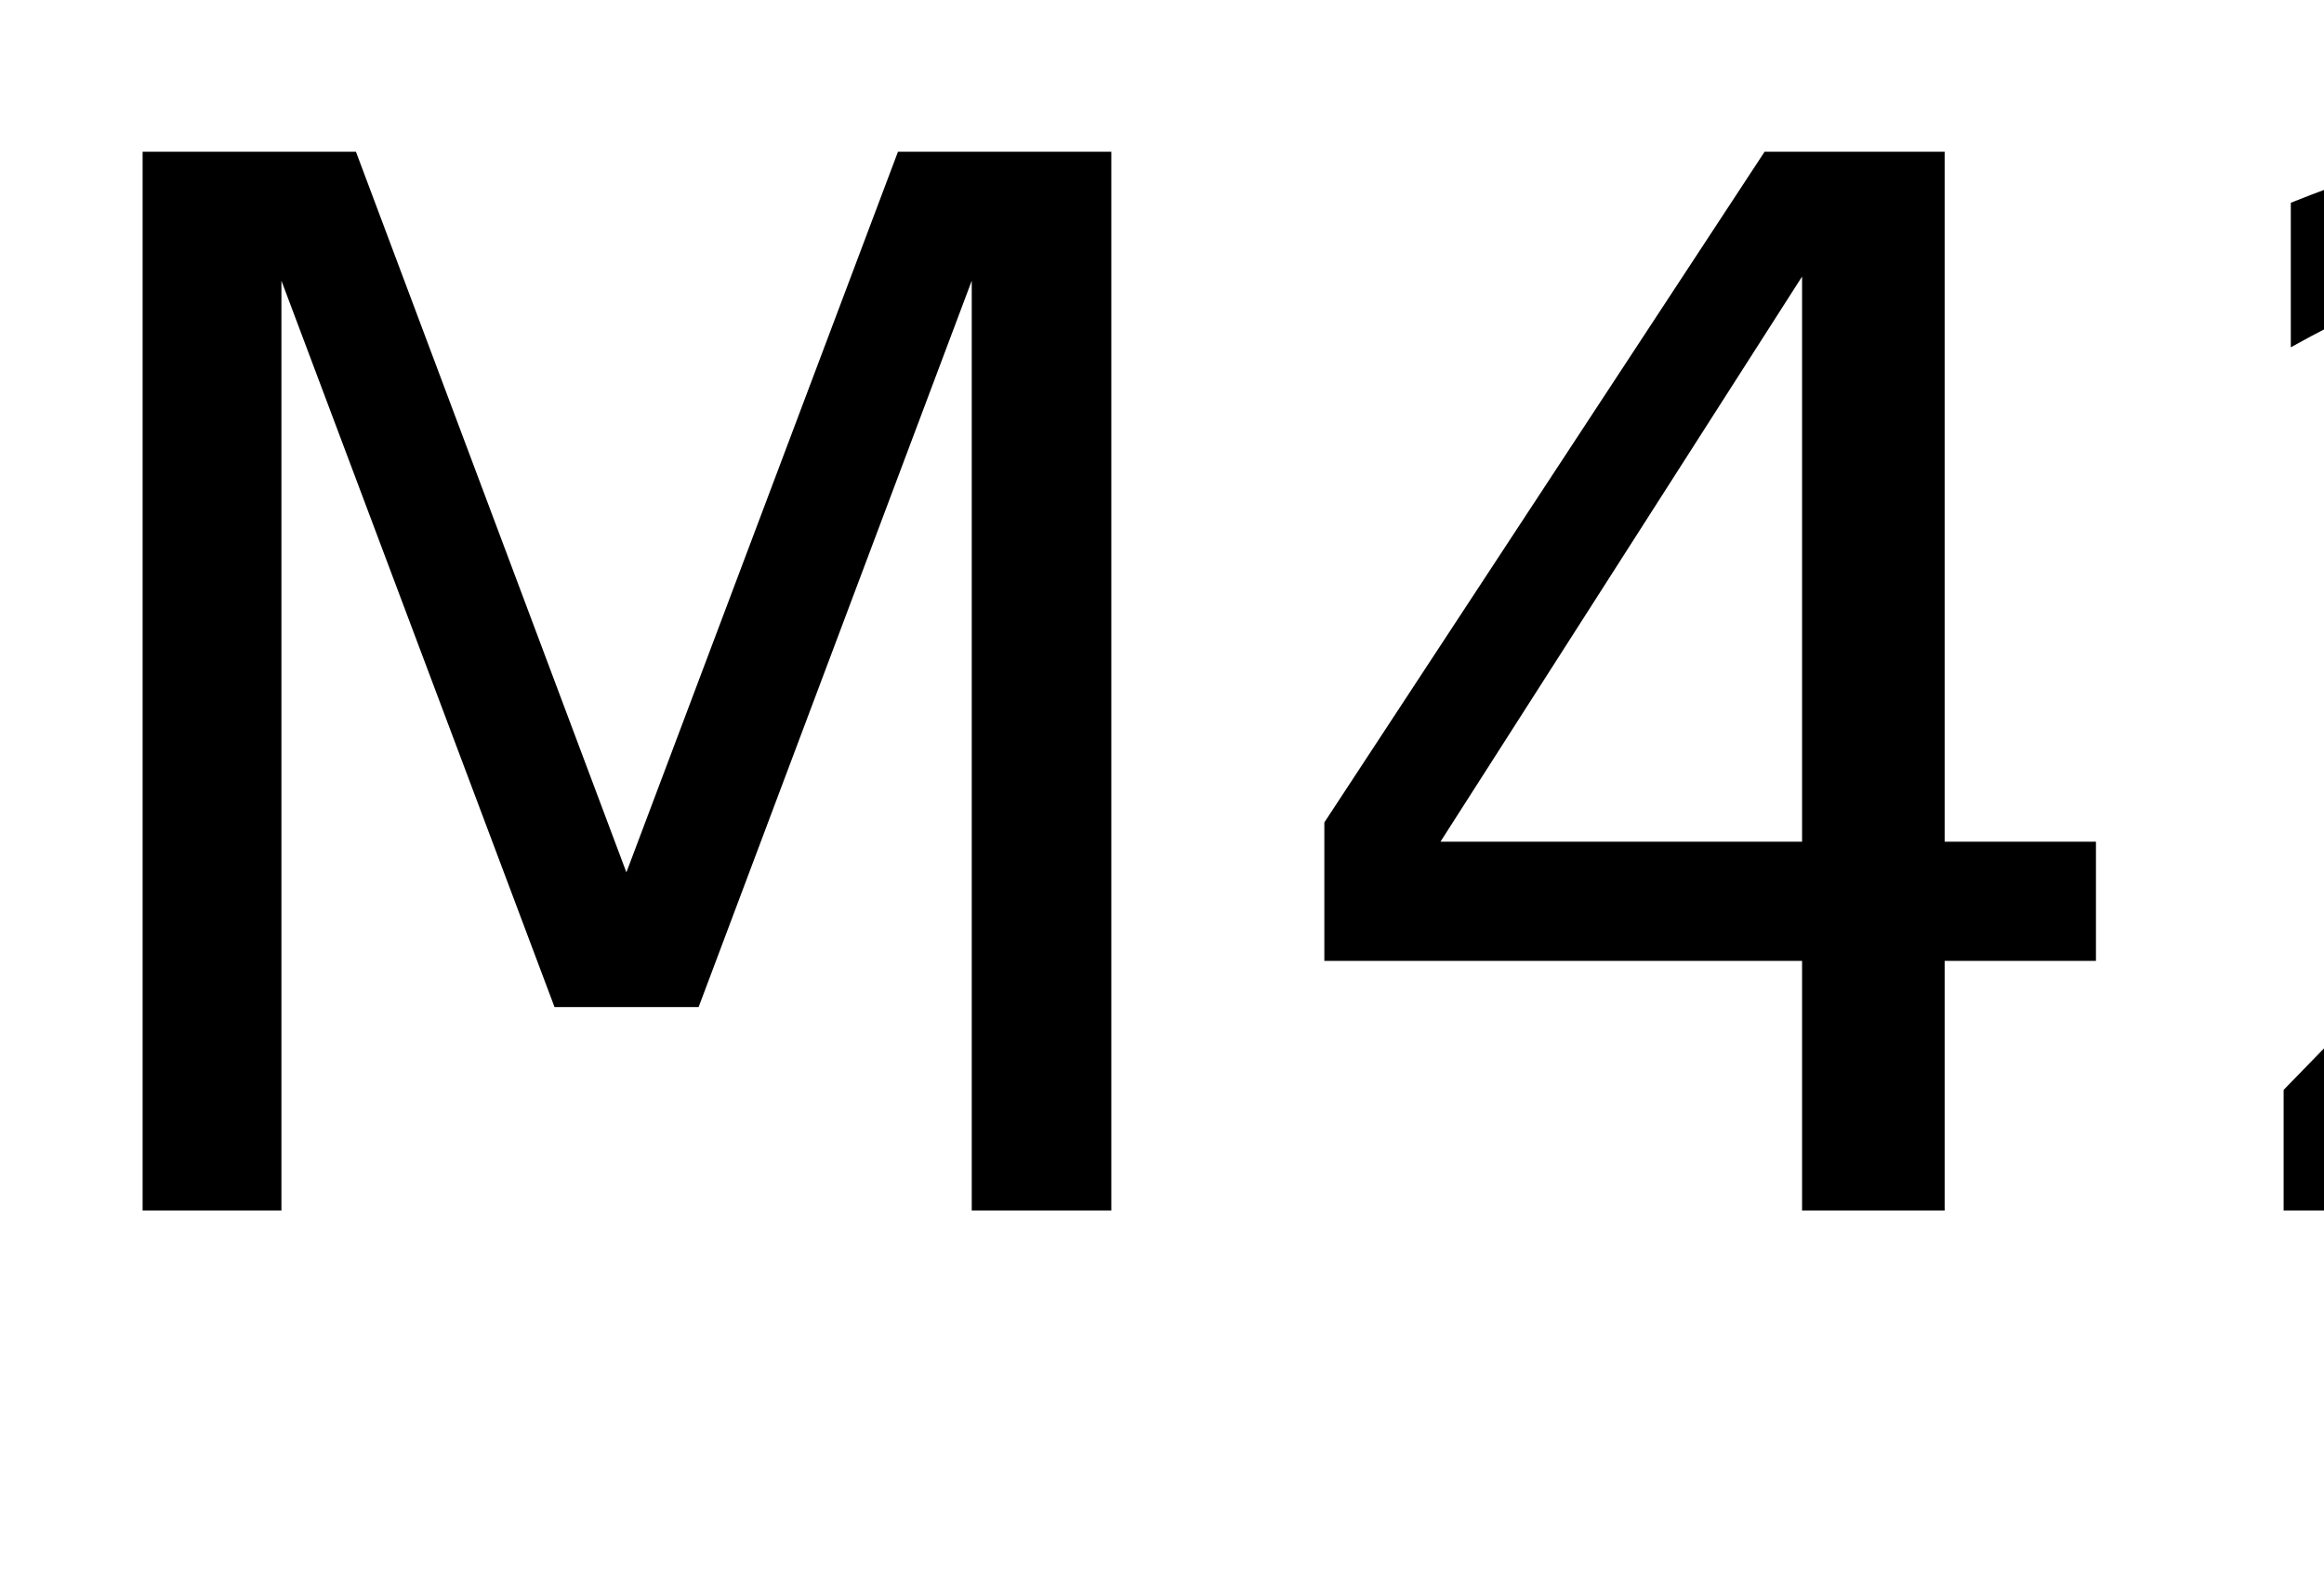
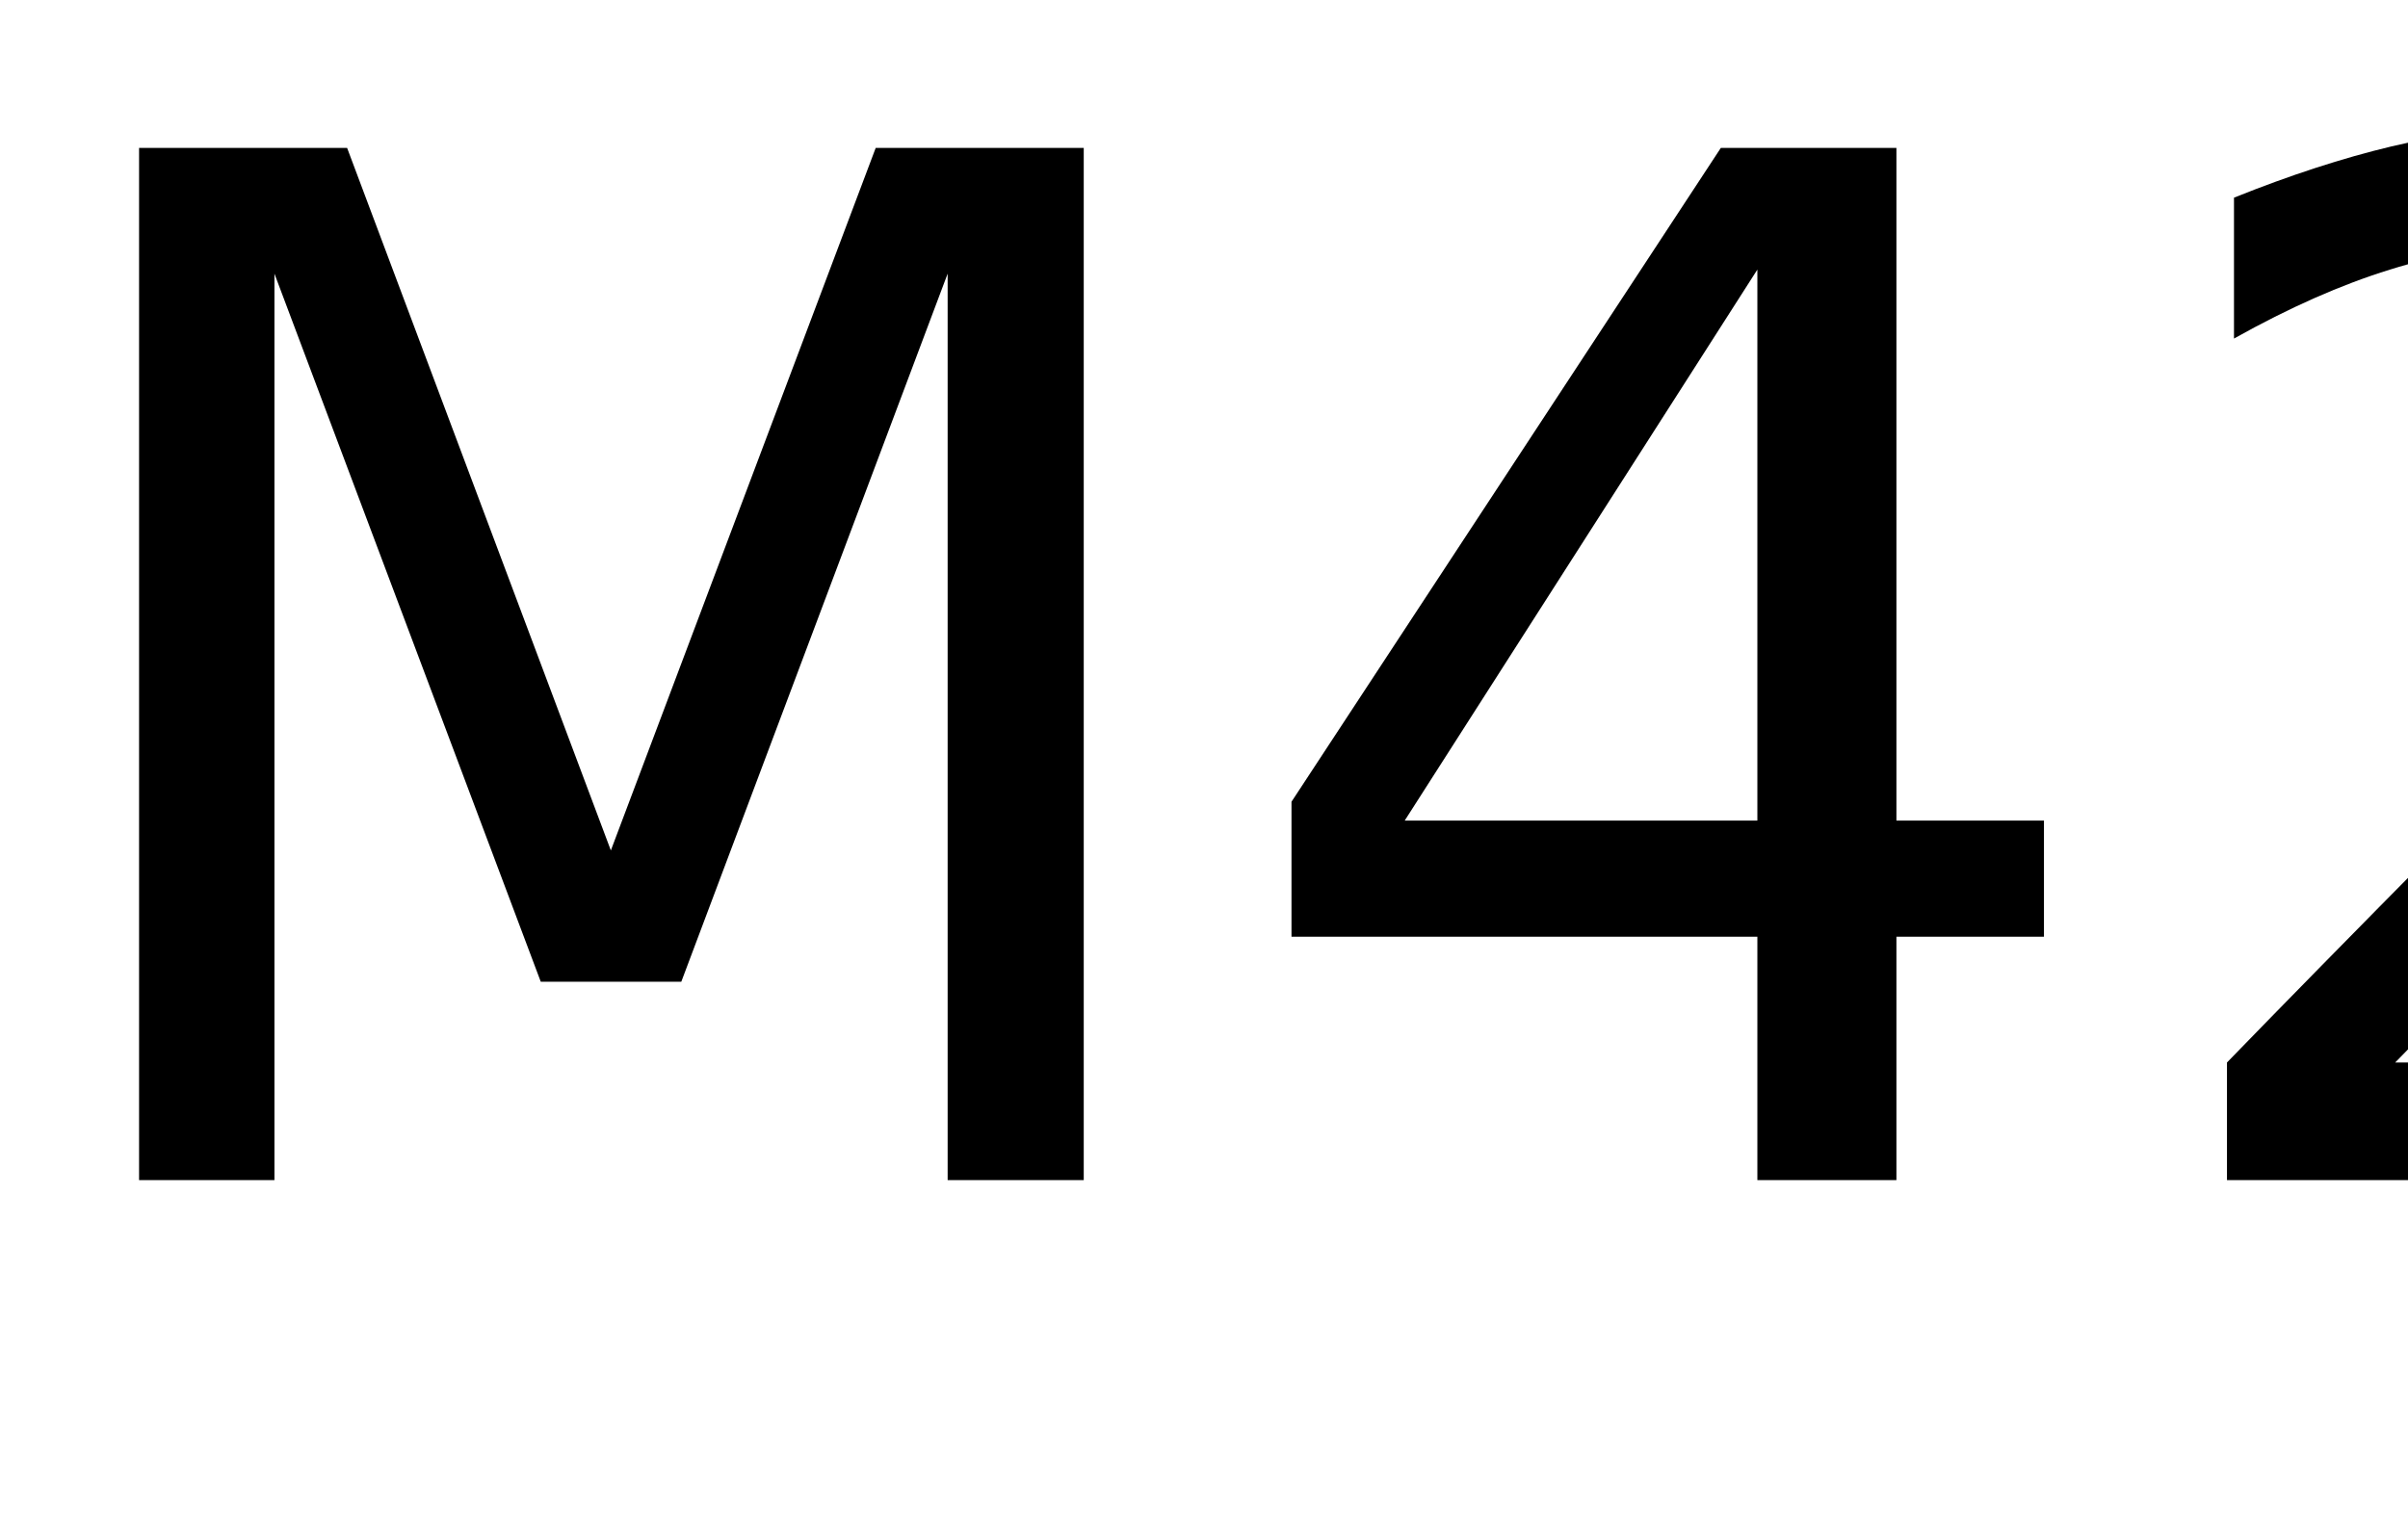
- <svg xmlns="http://www.w3.org/2000/svg" xmlns:xlink="http://www.w3.org/1999/xlink" width="96" height="65" viewBox="0 0 96 65">
+ <svg xmlns="http://www.w3.org/2000/svg" xmlns:xlink="http://www.w3.org/1999/xlink" width="102" height="65" viewBox="0 0 102 65">
  <defs>
    <g>
      <g id="glyph-0-0">
        <path d="M 5.891 -43.734 L 14.703 -43.734 L 25.875 -13.969 L 37.094 -43.734 L 45.906 -43.734 L 45.906 0 L 40.141 0 L 40.141 -38.406 L 28.859 -8.406 L 22.906 -8.406 L 11.625 -38.406 L 11.625 0 L 5.891 0 Z M 5.891 -43.734 " />
      </g>
      <g id="glyph-0-1">
        <path d="M 22.672 -38.578 L 7.734 -15.234 L 22.672 -15.234 Z M 21.125 -43.734 L 28.562 -43.734 L 28.562 -15.234 L 34.812 -15.234 L 34.812 -10.312 L 28.562 -10.312 L 28.562 0 L 22.672 0 L 22.672 -10.312 L 2.938 -10.312 L 2.938 -16.031 Z M 21.125 -43.734 " />
      </g>
      <g id="glyph-0-2">
        <path d="M 11.516 -4.984 L 32.172 -4.984 L 32.172 0 L 4.391 0 L 4.391 -4.984 C 6.641 -7.305 9.703 -10.426 13.578 -14.344 C 17.453 -18.258 19.891 -20.785 20.891 -21.922 C 22.785 -24.047 24.109 -25.844 24.859 -27.312 C 25.609 -28.789 25.984 -30.242 25.984 -31.672 C 25.984 -33.992 25.164 -35.883 23.531 -37.344 C 21.906 -38.812 19.785 -39.547 17.172 -39.547 C 15.316 -39.547 13.359 -39.223 11.297 -38.578 C 9.234 -37.941 7.031 -36.969 4.688 -35.656 L 4.688 -41.625 C 7.07 -42.582 9.297 -43.305 11.359 -43.797 C 13.43 -44.285 15.328 -44.531 17.047 -44.531 C 21.578 -44.531 25.191 -43.395 27.891 -41.125 C 30.586 -38.863 31.938 -35.836 31.938 -32.047 C 31.938 -30.254 31.598 -28.551 30.922 -26.938 C 30.242 -25.32 29.02 -23.422 27.25 -21.234 C 26.758 -20.672 25.203 -19.035 22.578 -16.328 C 19.961 -13.629 16.273 -9.848 11.516 -4.984 Z M 11.516 -4.984 " />
      </g>
    </g>
  </defs>
  <g fill="rgb(0%, 0%, 0%)" fill-opacity="1">
    <use xlink:href="#glyph-0-0" x="0" y="50" />
    <use xlink:href="#glyph-0-1" x="51.768" y="50" />
    <use xlink:href="#glyph-0-2" x="89.941" y="50" />
  </g>
</svg>
